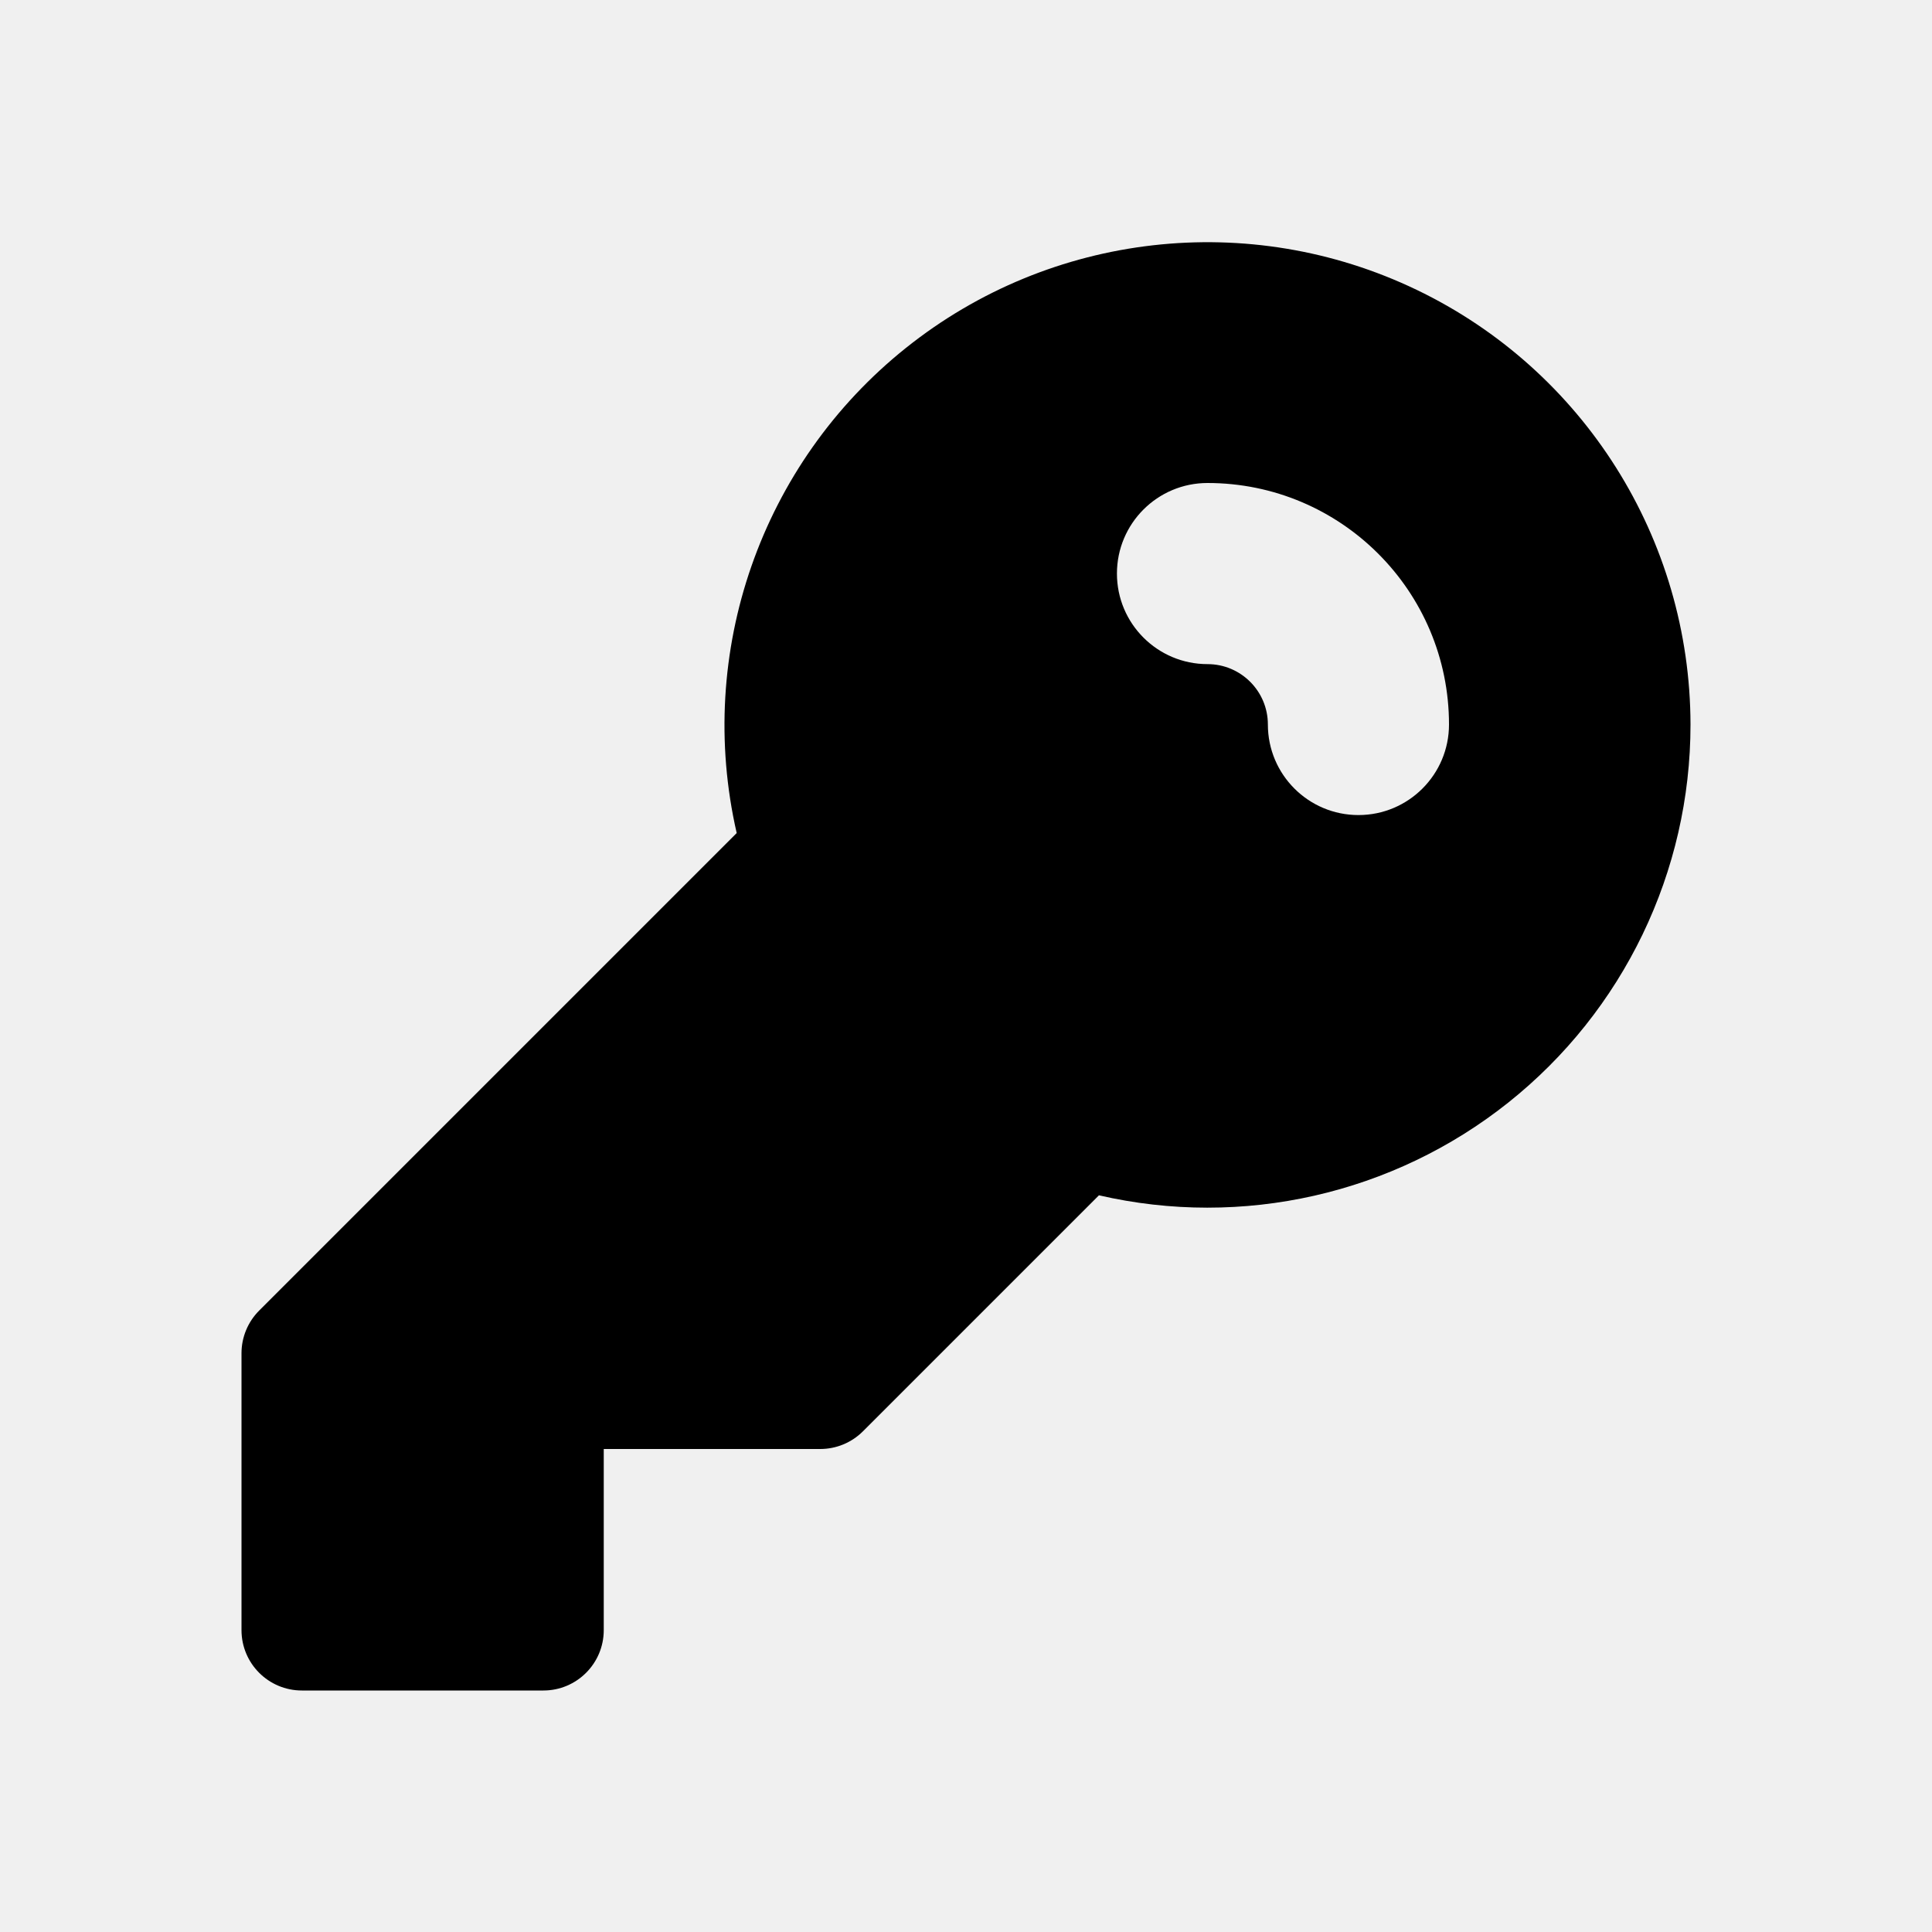
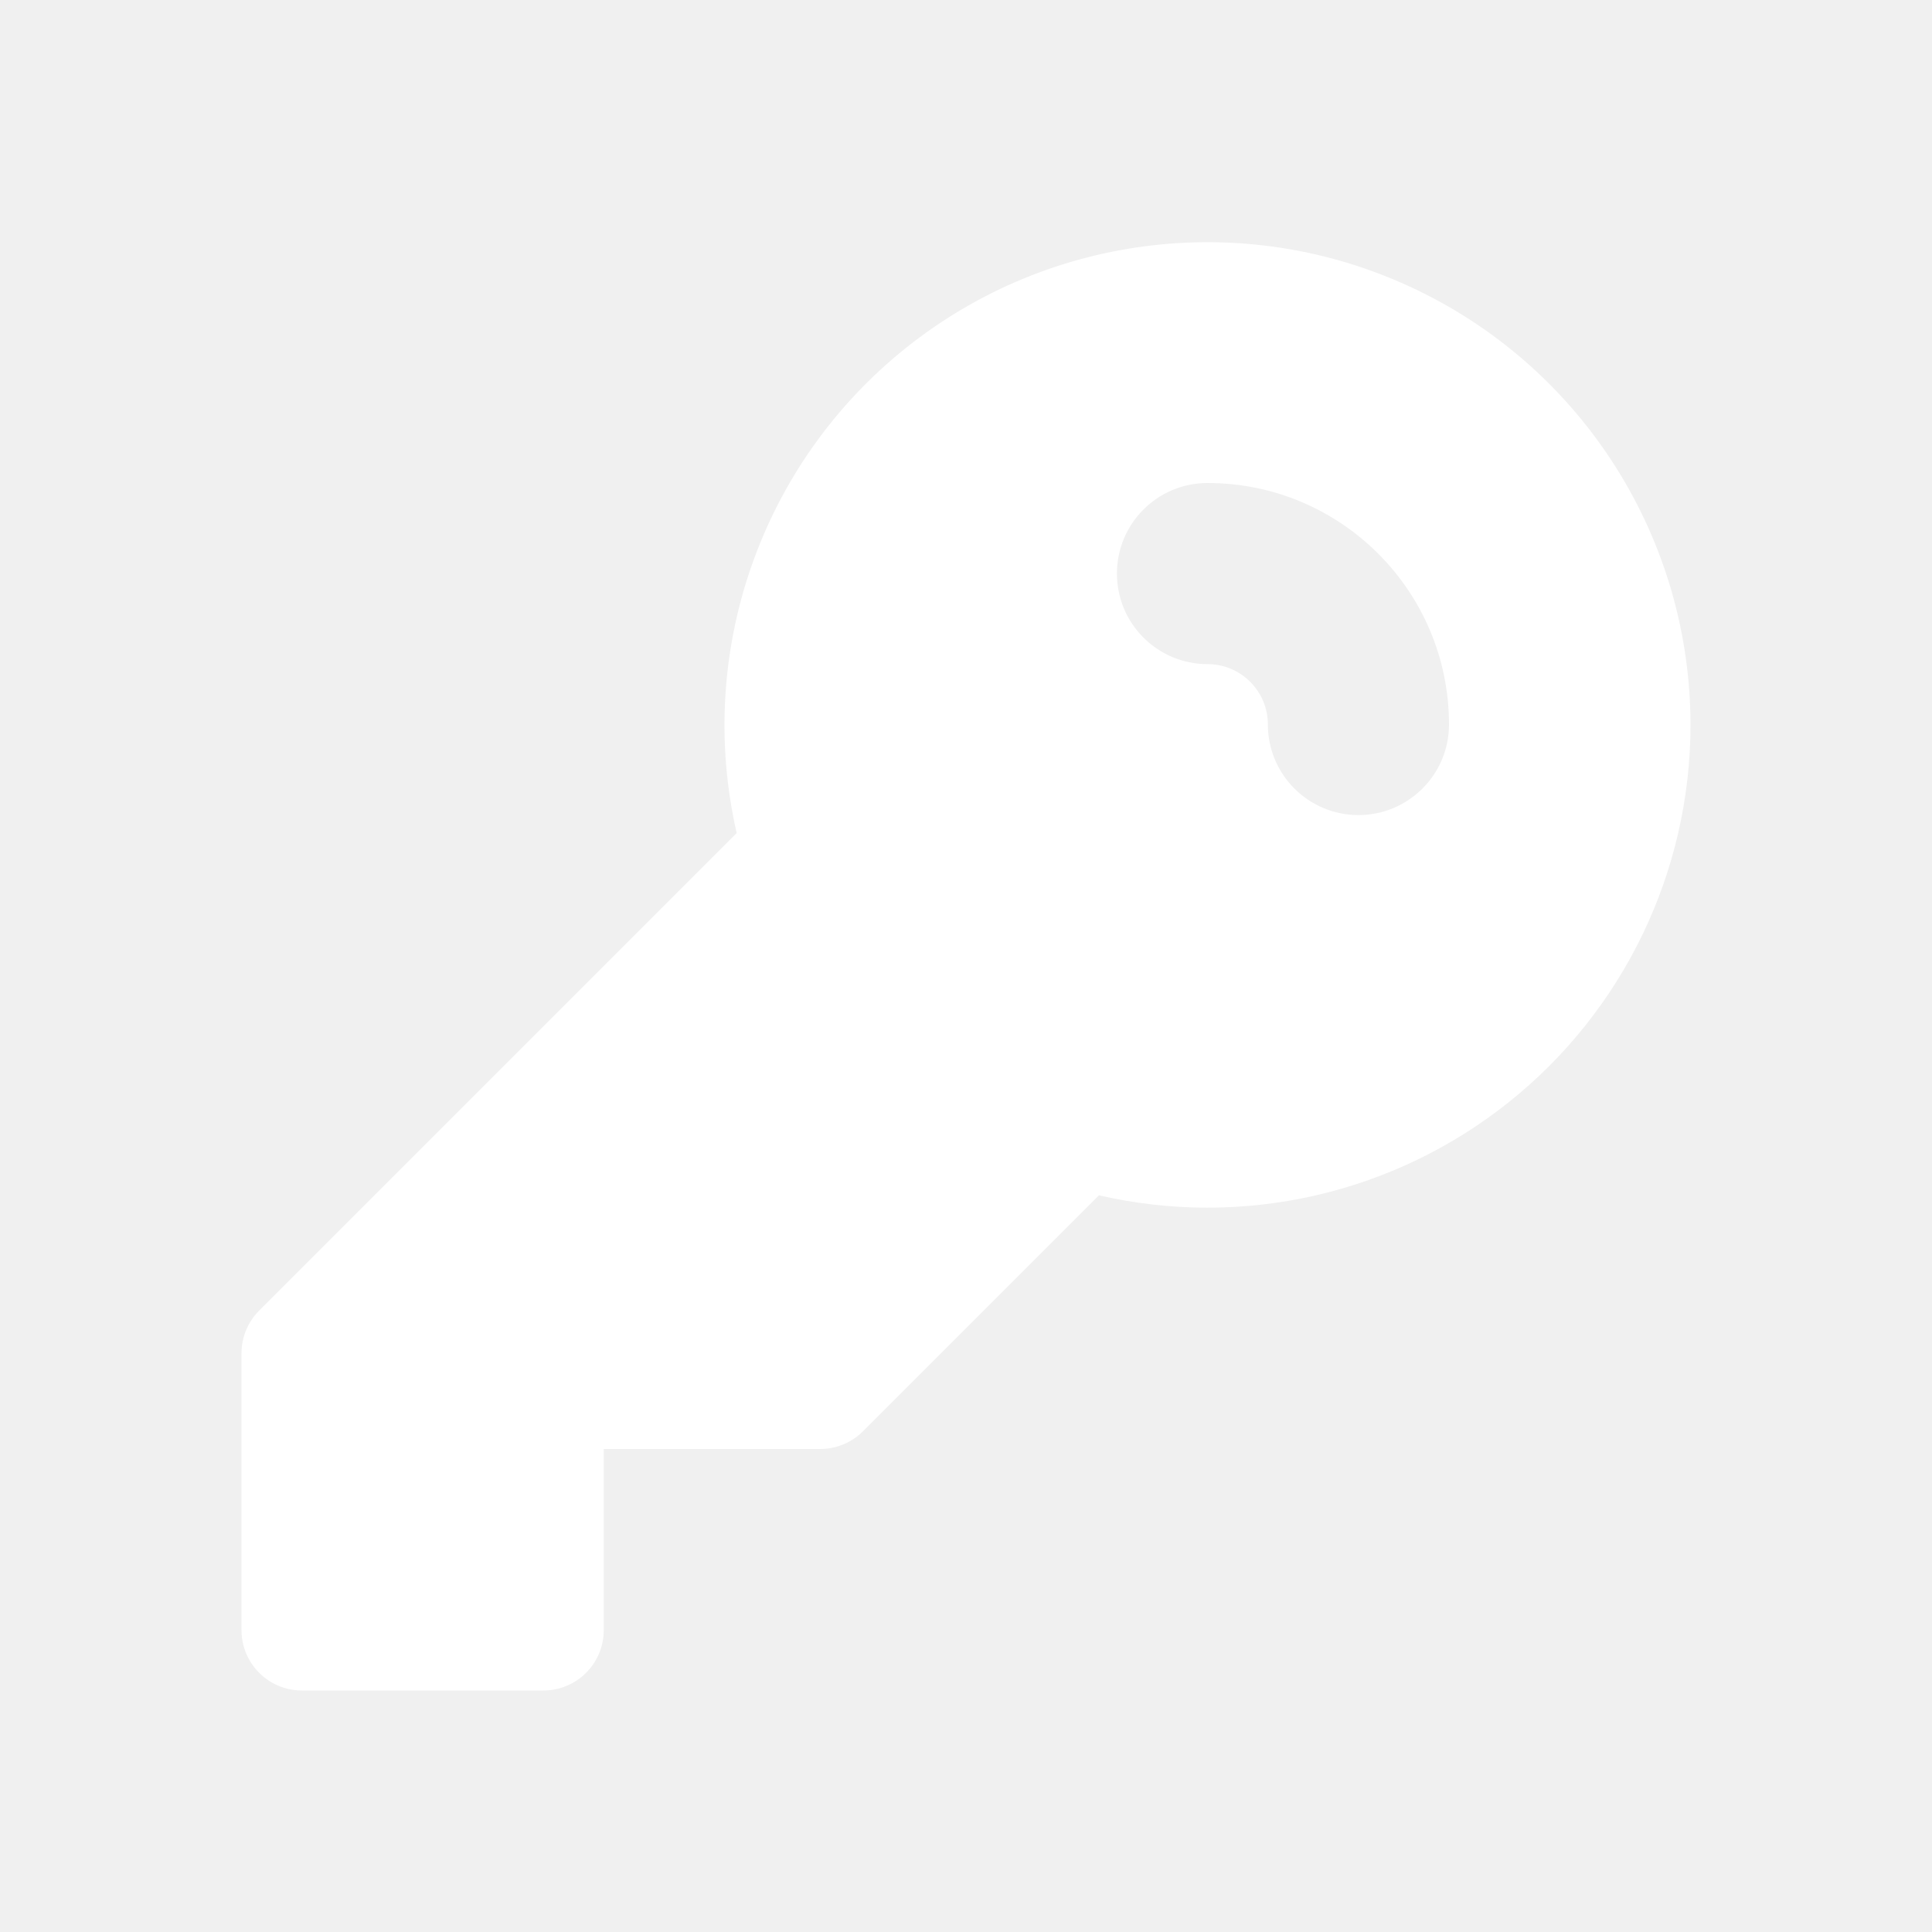
- <svg xmlns="http://www.w3.org/2000/svg" viewBox="0 0 16 16" fill="currentColor" className="h-4 w-4 opacity-70">
+ <svg xmlns="http://www.w3.org/2000/svg" viewBox="0 0 16 16" fill="white" className="h-4 w-4 opacity-70">
  <path fillRule="evenodd" d="M14 6a4 4 0 0 1-4.899 3.899l-1.955 1.955a.5.5 0 0 1-.353.146H5v1.5a.5.5 0 0 1-.5.5h-2a.5.5 0 0 1-.5-.5v-2.293a.5.5 0 0 1 .146-.353l3.955-3.955A4 4 0 1 1 14 6Zm-4-2a.75.75 0 0 0 0 1.5.5.5 0 0 1 .5.5.75.75 0 0 0 1.5 0 2 2 0 0 0-2-2Z" clipRule="evenodd" />
</svg>
